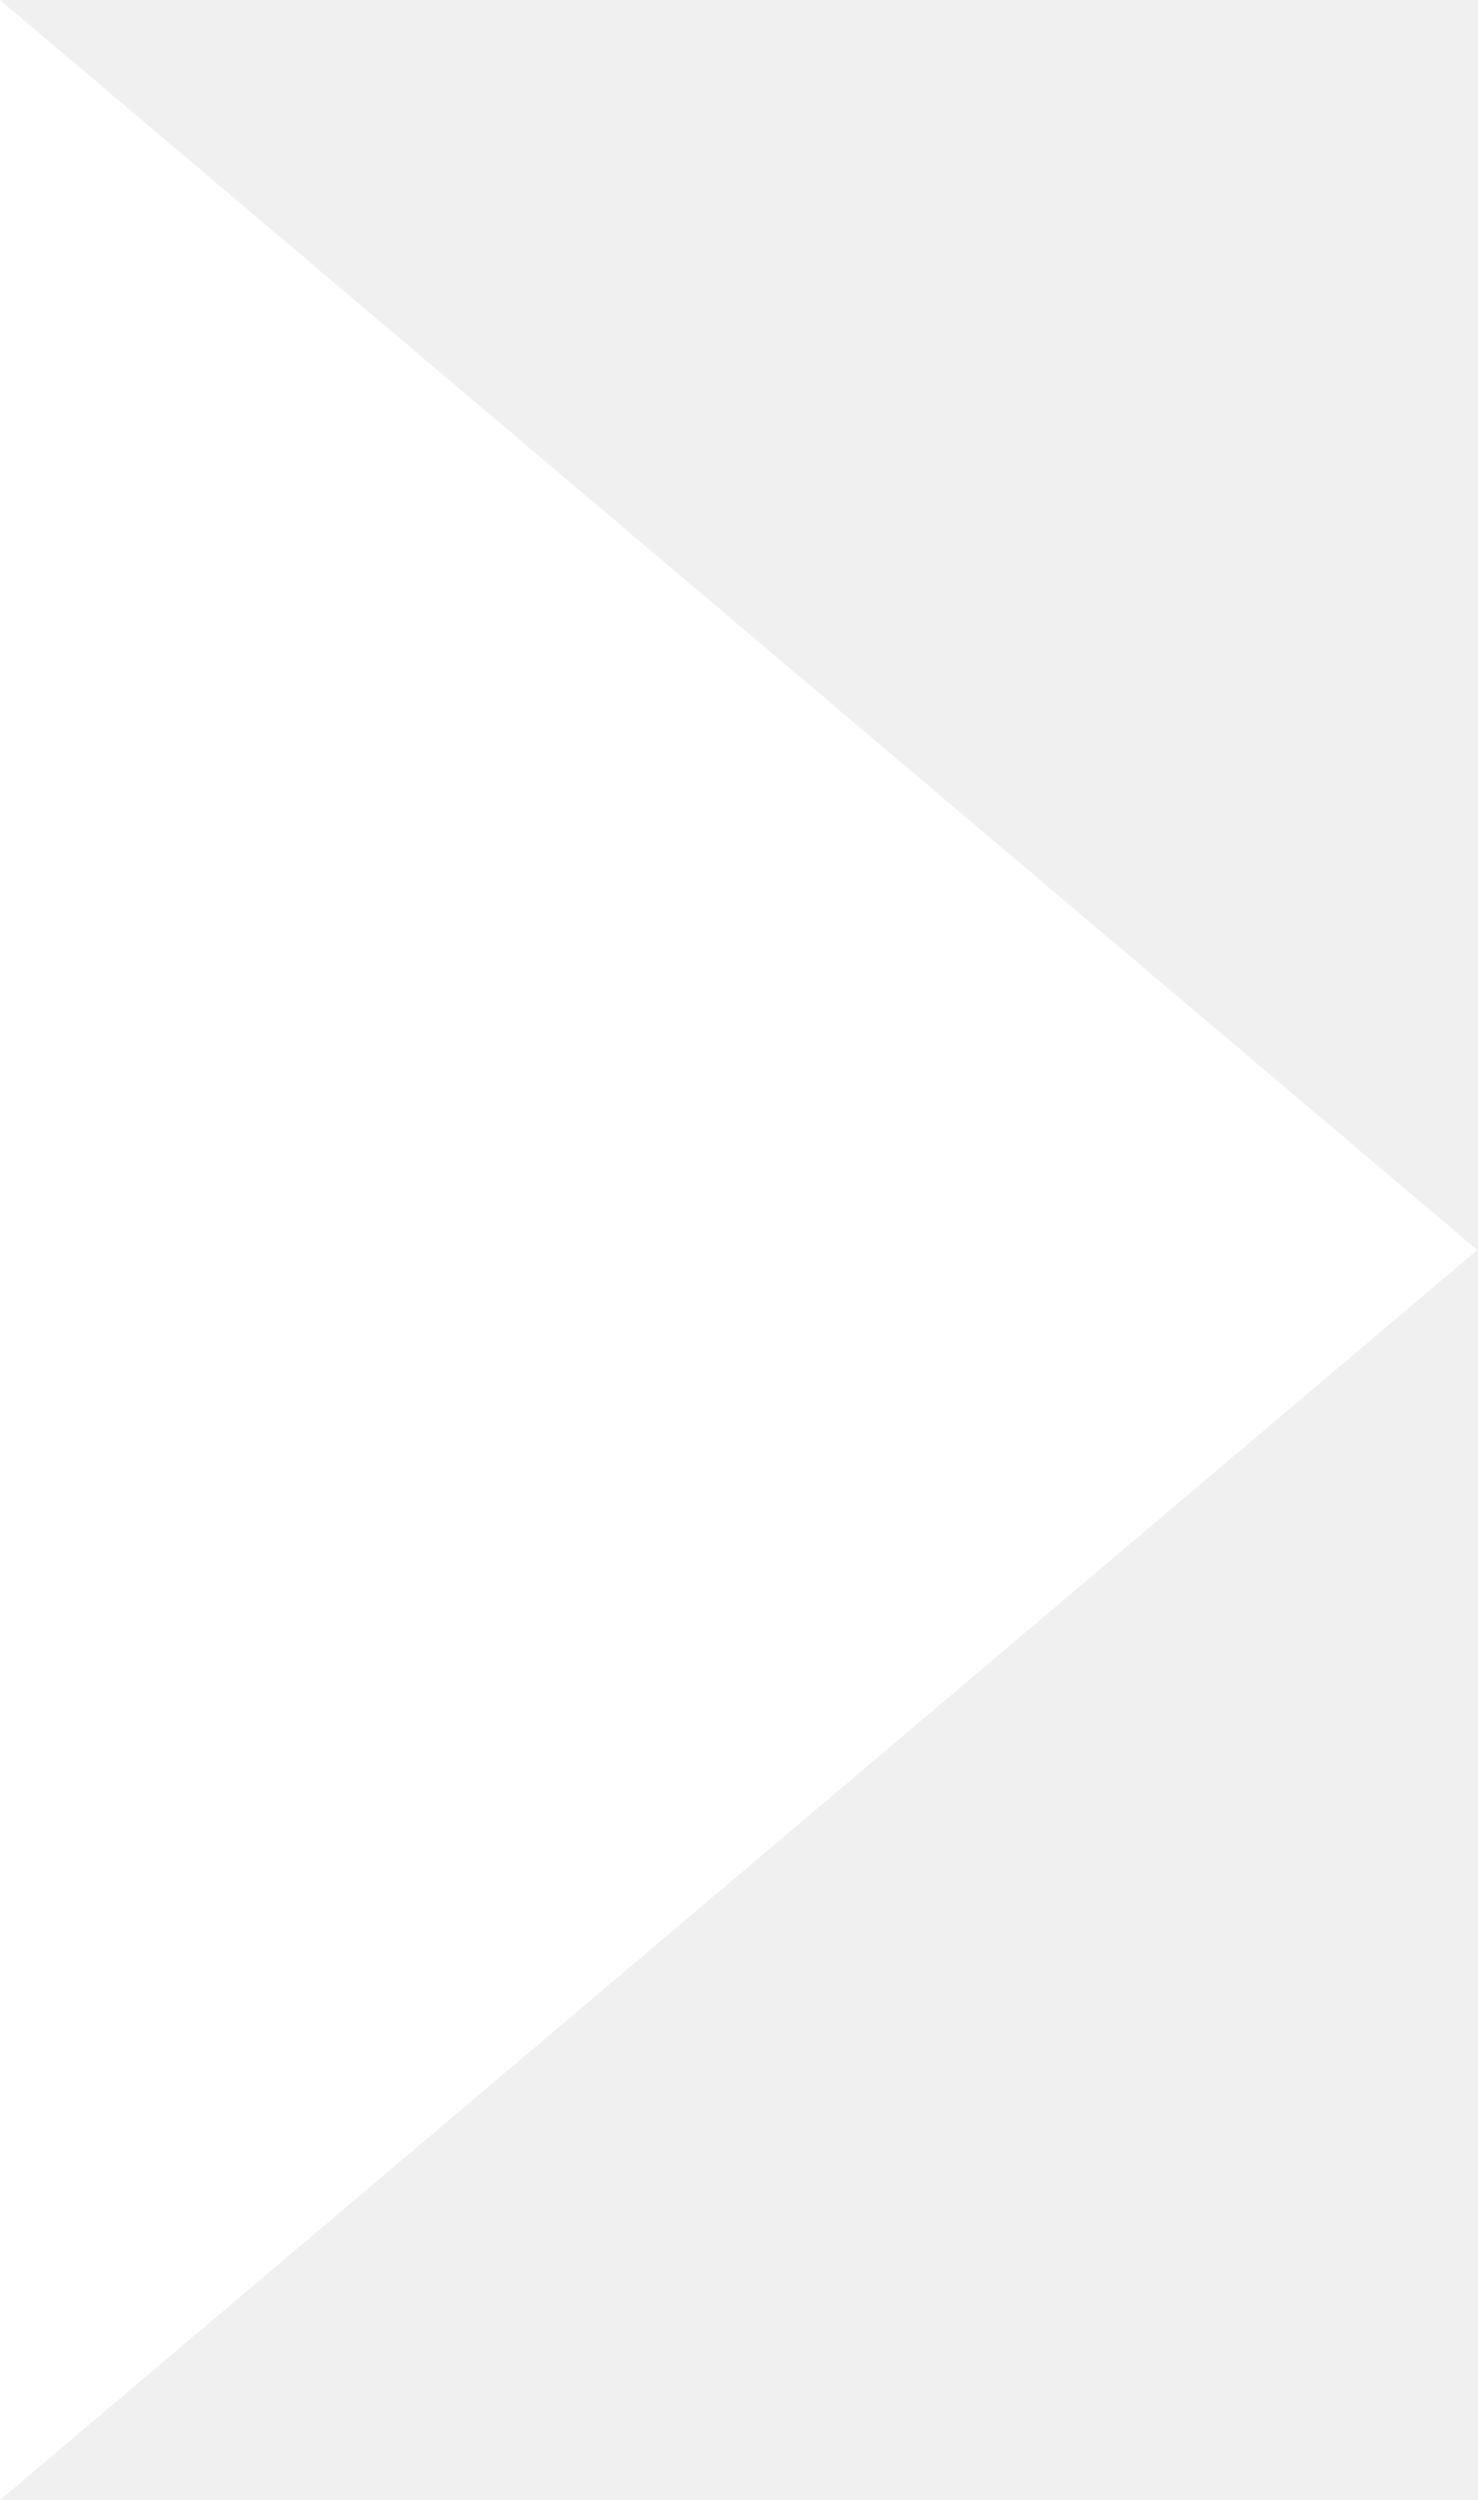
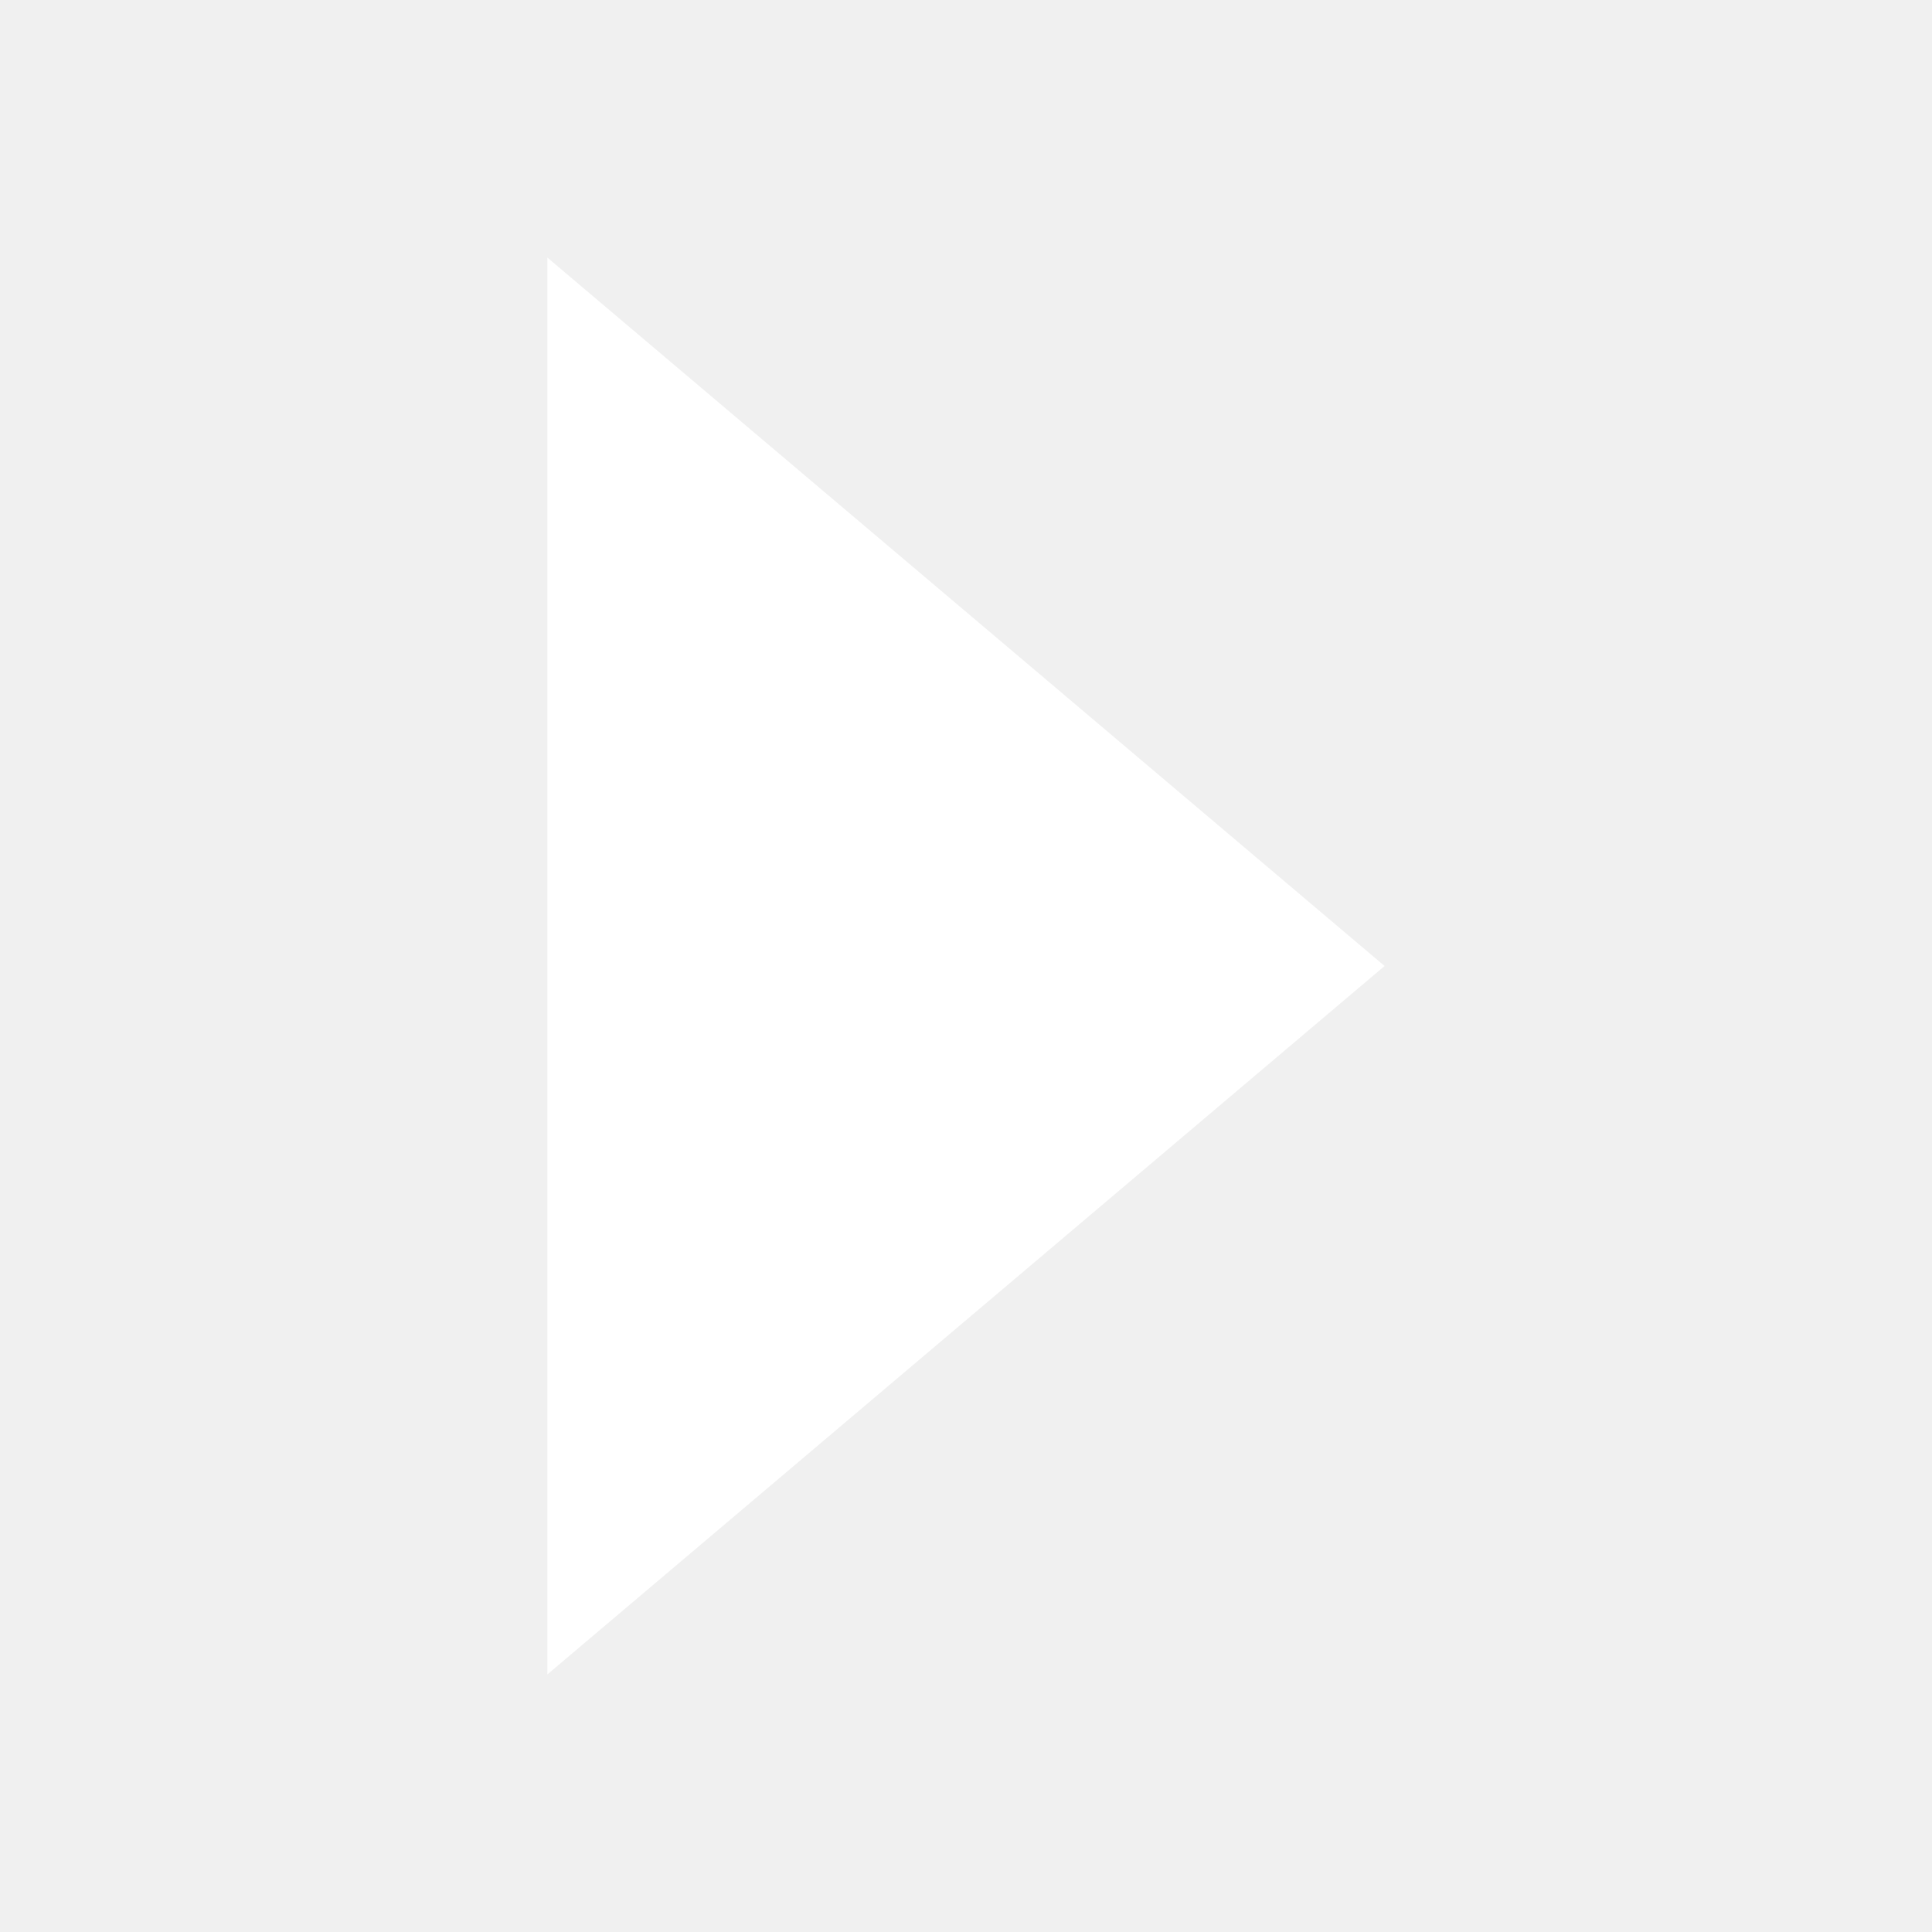
- <svg xmlns="http://www.w3.org/2000/svg" width="13px" height="22px" viewBox="0 0 13 22" version="1.1">
-   <defs />
-   <g id="Fina-Designs-17th-June-2018" stroke="none" stroke-width="1" fill="none" fill-rule="evenodd">
-     <g id="universalPlayer---desktop" transform="translate(-434, -671)" fill="#FFFFFF">
-       <g id="Group-6-Copy" transform="translate(312, 634)">
-         <g id="button/play" transform="translate(114, 36)">
-           <g id="Group-3" transform="translate(-3, 0)">
-             <polygon id="Rectangle-27" transform="translate(12, 12) rotate(-45) translate(-12, -12) " points="19.071 3.515 20.485 20.485 3.515 19.071" />
+ <svg xmlns="http://www.w3.org/2000/svg" id="svg4159" version="1.1" viewBox="0 0 30 30" height="30" width="30">
+   <defs id="defs4165" />
+   <g transform="translate(8.5,4)" style="fill:#ffffff;fill-rule:evenodd;stroke:none;stroke-width:1" id="Fina-Designs-17th-June-2018">
+     <g style="fill:#ffffff" transform="translate(-434,-671)" id="universalPlayer---desktop">
+       <g style="fill:#ffffff" transform="translate(312,634)" id="Group-6-Copy">
+         <g style="fill:#ffffff" transform="translate(114,36)" id="button/play">
+           <g style="fill:#ffffff" transform="translate(-3,0)" id="Group-3">
+             <polygon style="fill:#ffffff" points="3.515,19.071 19.071,3.515 20.485,20.485 " transform="matrix(0.7071068,-0.7071068,0.7071068,0.7071068,-4.970563,12)" id="Rectangle-27" />
          </g>
        </g>
      </g>
    </g>
  </g>
</svg>
